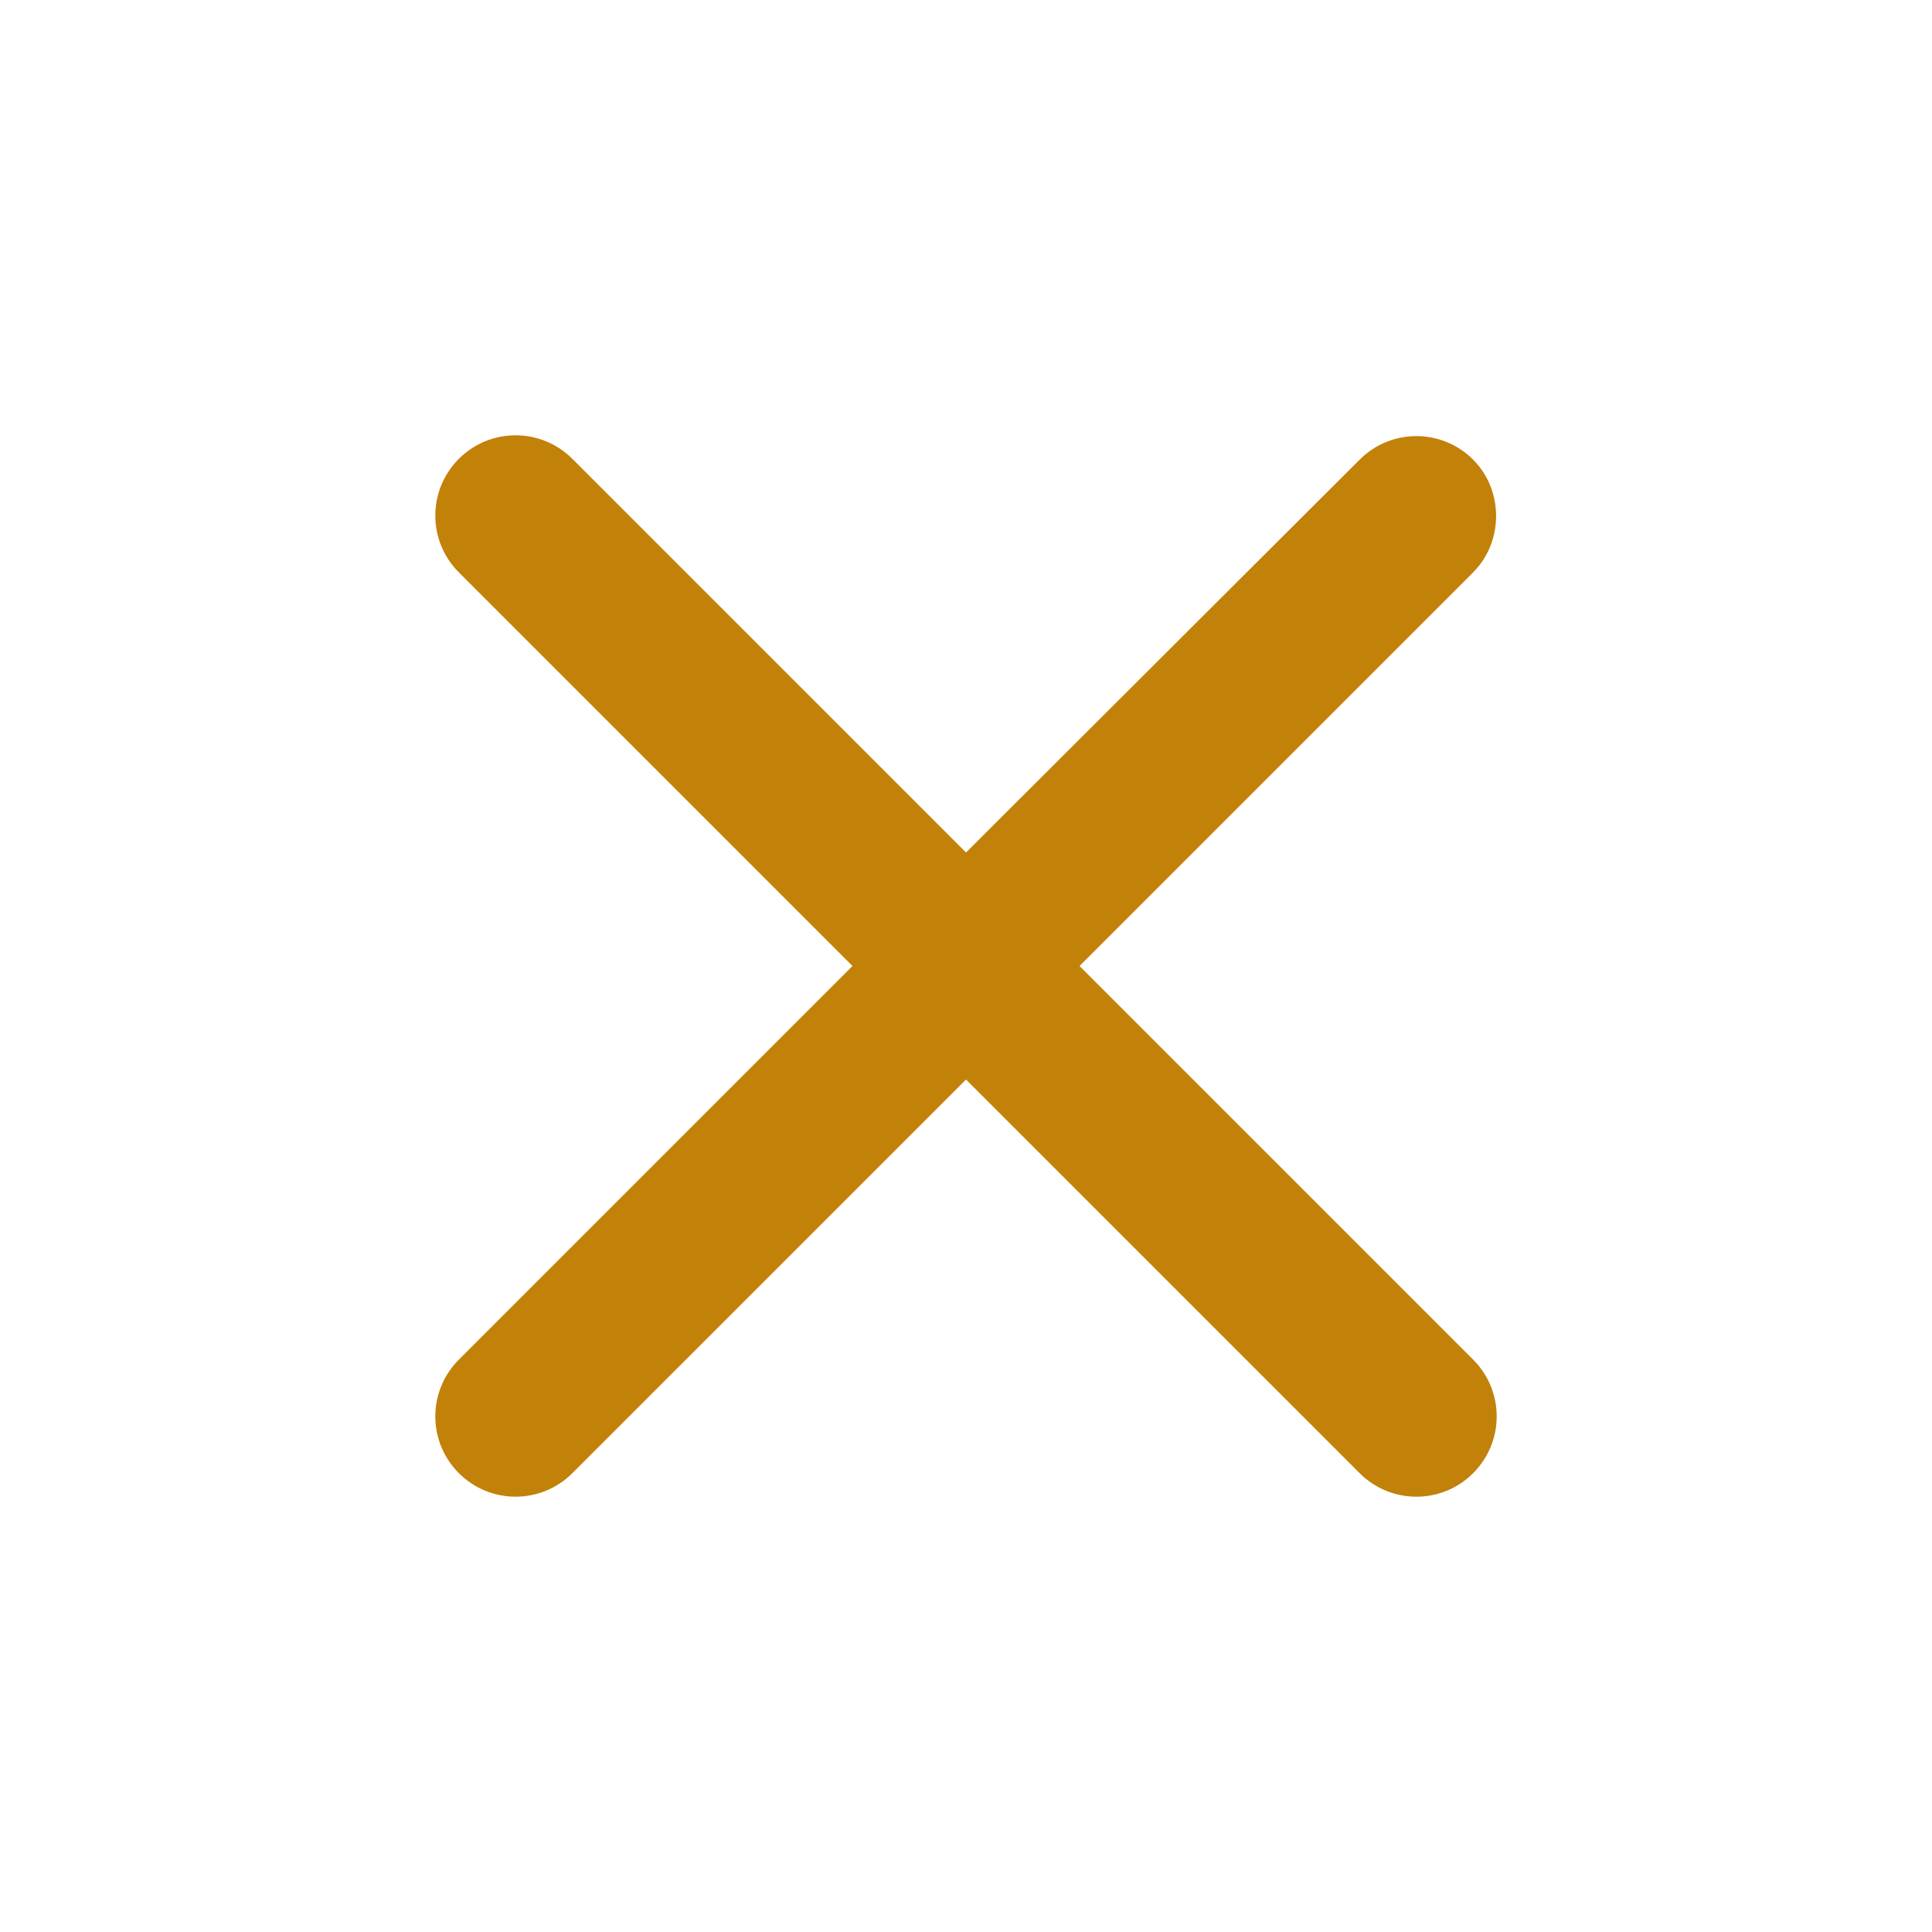
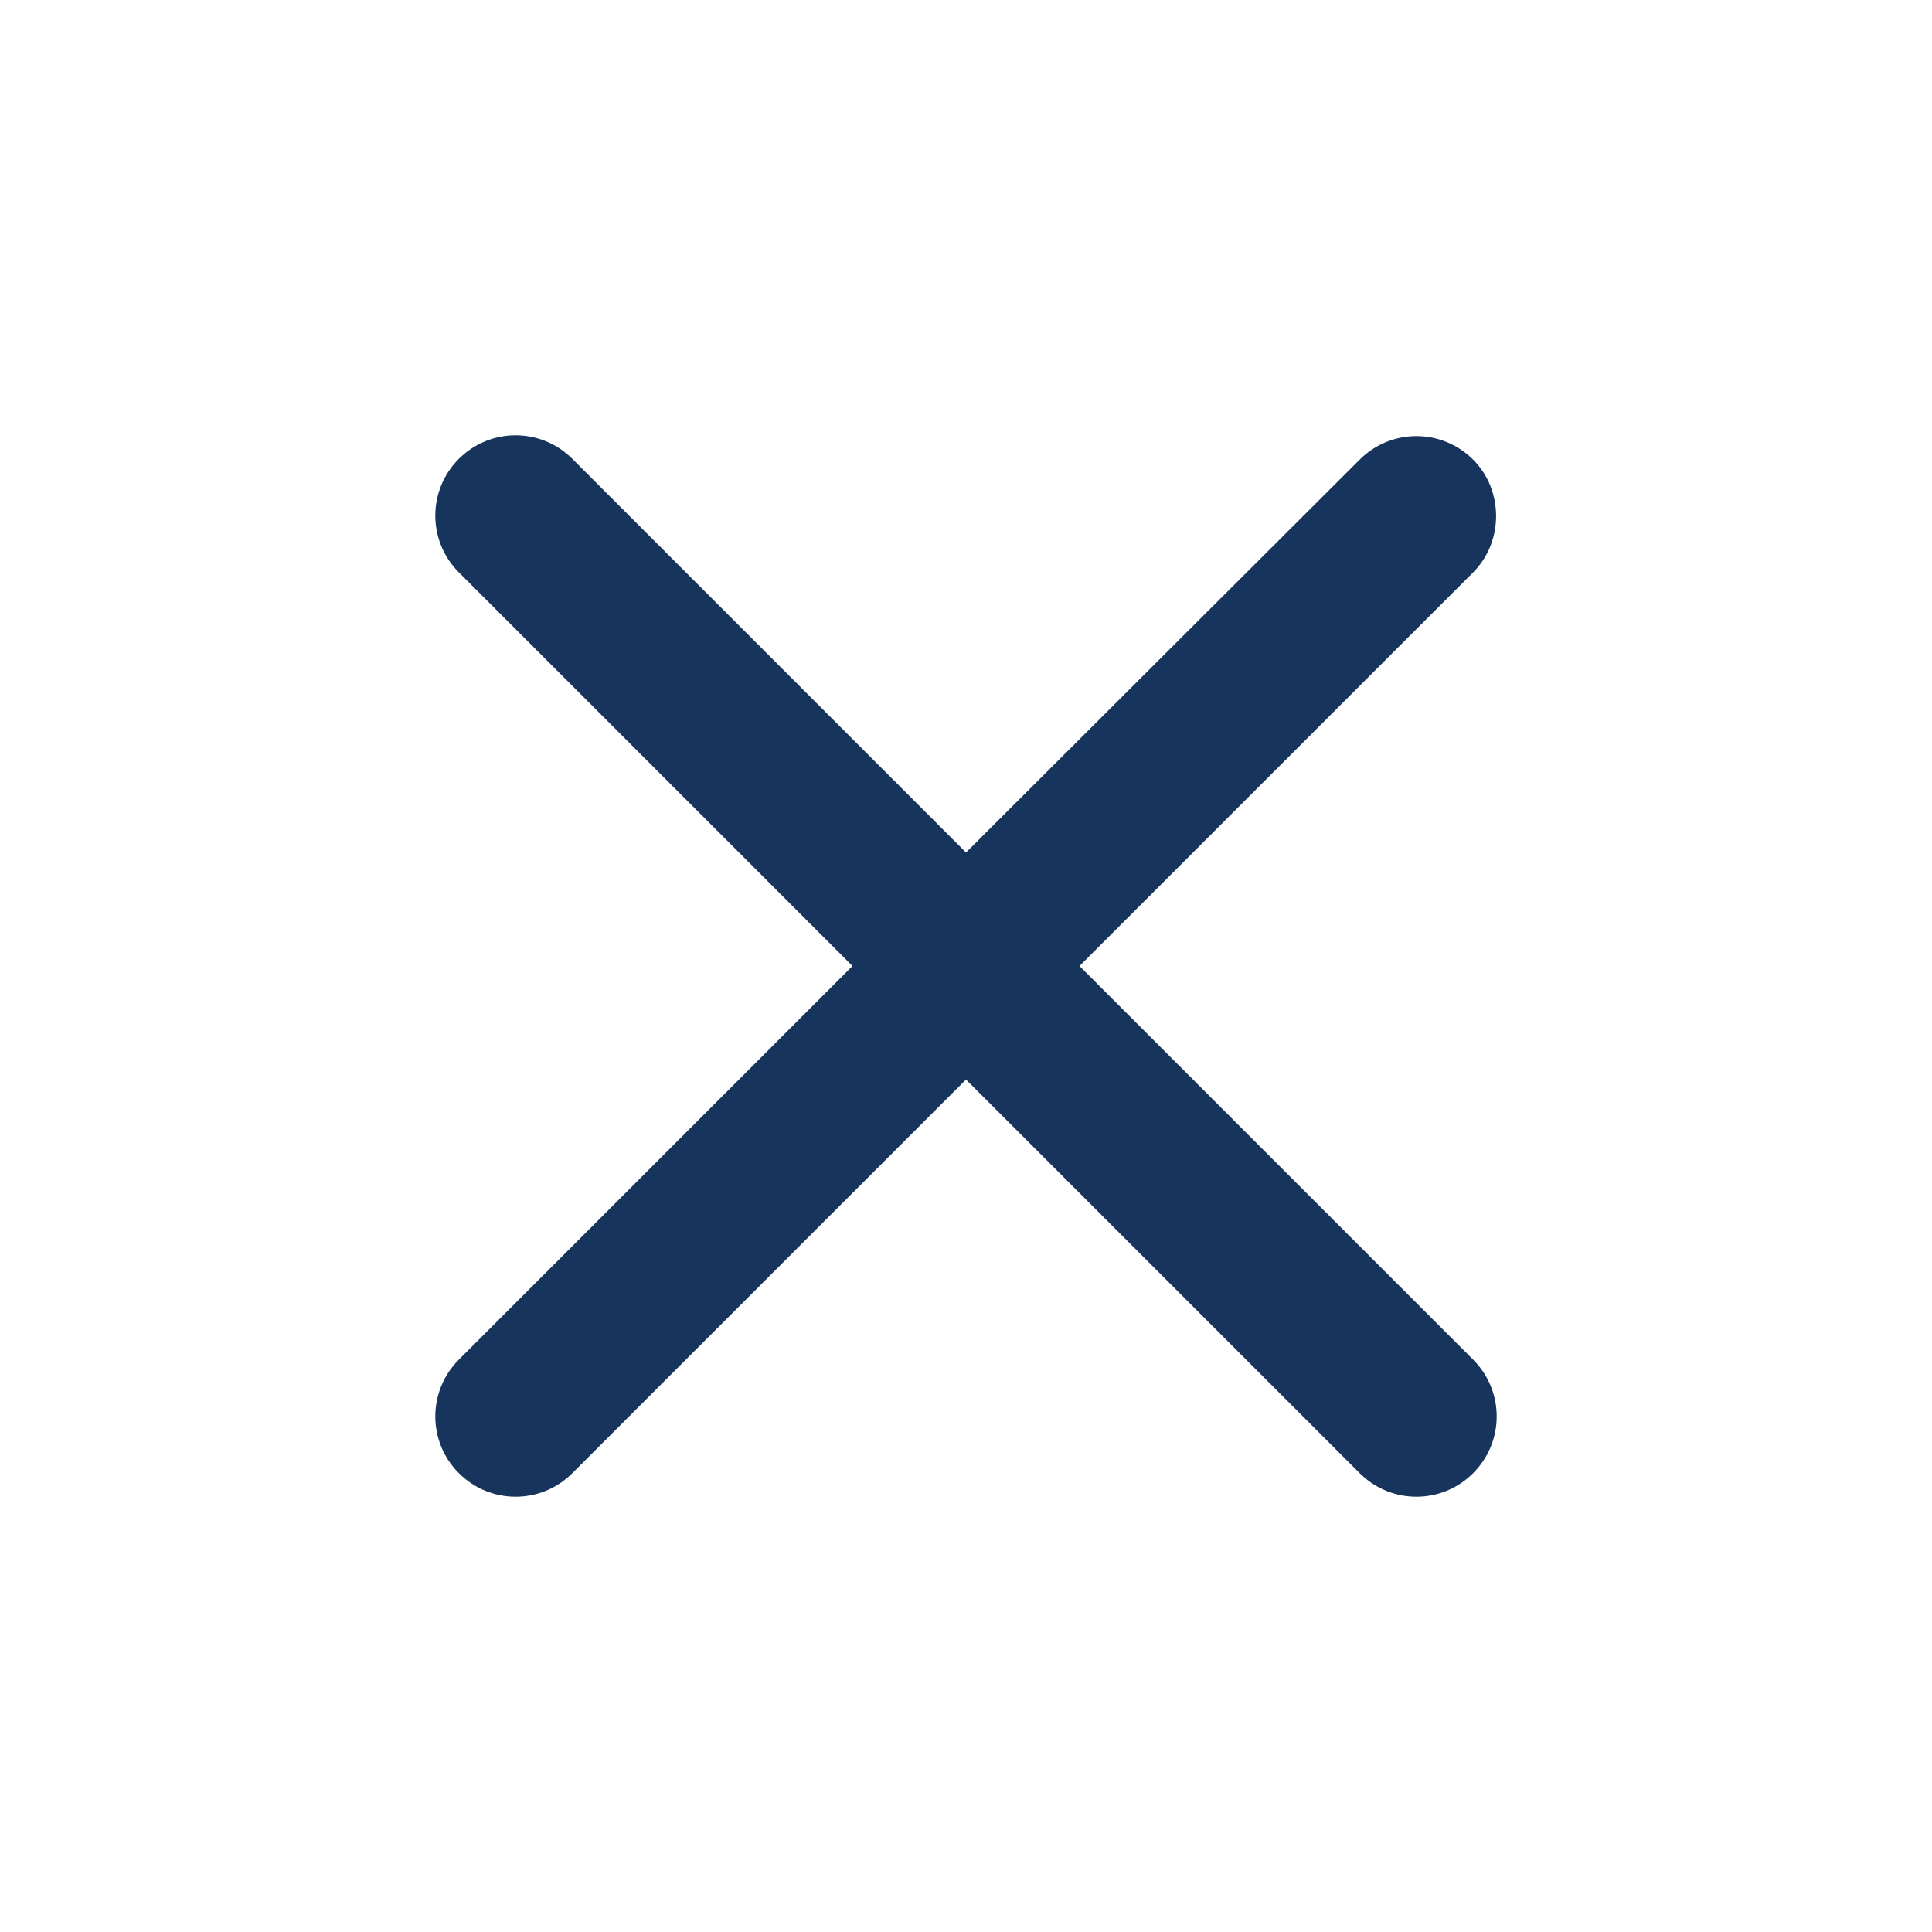
- <svg xmlns="http://www.w3.org/2000/svg" height="50" viewBox="0 0 24 24" width="50" fill="#C28108">
+ <svg xmlns="http://www.w3.org/2000/svg" height="50" viewBox="0 0 24 24" width="50" fill="#16345C">
  <path d="M0 0h24v24H0V0z" fill="none" />
  <path d="M18.3 5.71c-.39-.39-1.02-.39-1.41 0L12 10.59 7.11 5.7c-.39-.39-1.02-.39-1.41 0-.39.39-.39 1.02 0 1.41L10.59 12 5.7 16.89c-.39.39-.39 1.02 0 1.41.39.39 1.02.39 1.41 0L12 13.41l4.89 4.89c.39.39 1.02.39 1.41 0 .39-.39.39-1.02 0-1.41L13.41 12l4.89-4.89c.38-.38.38-1.02 0-1.4z" />
</svg>
